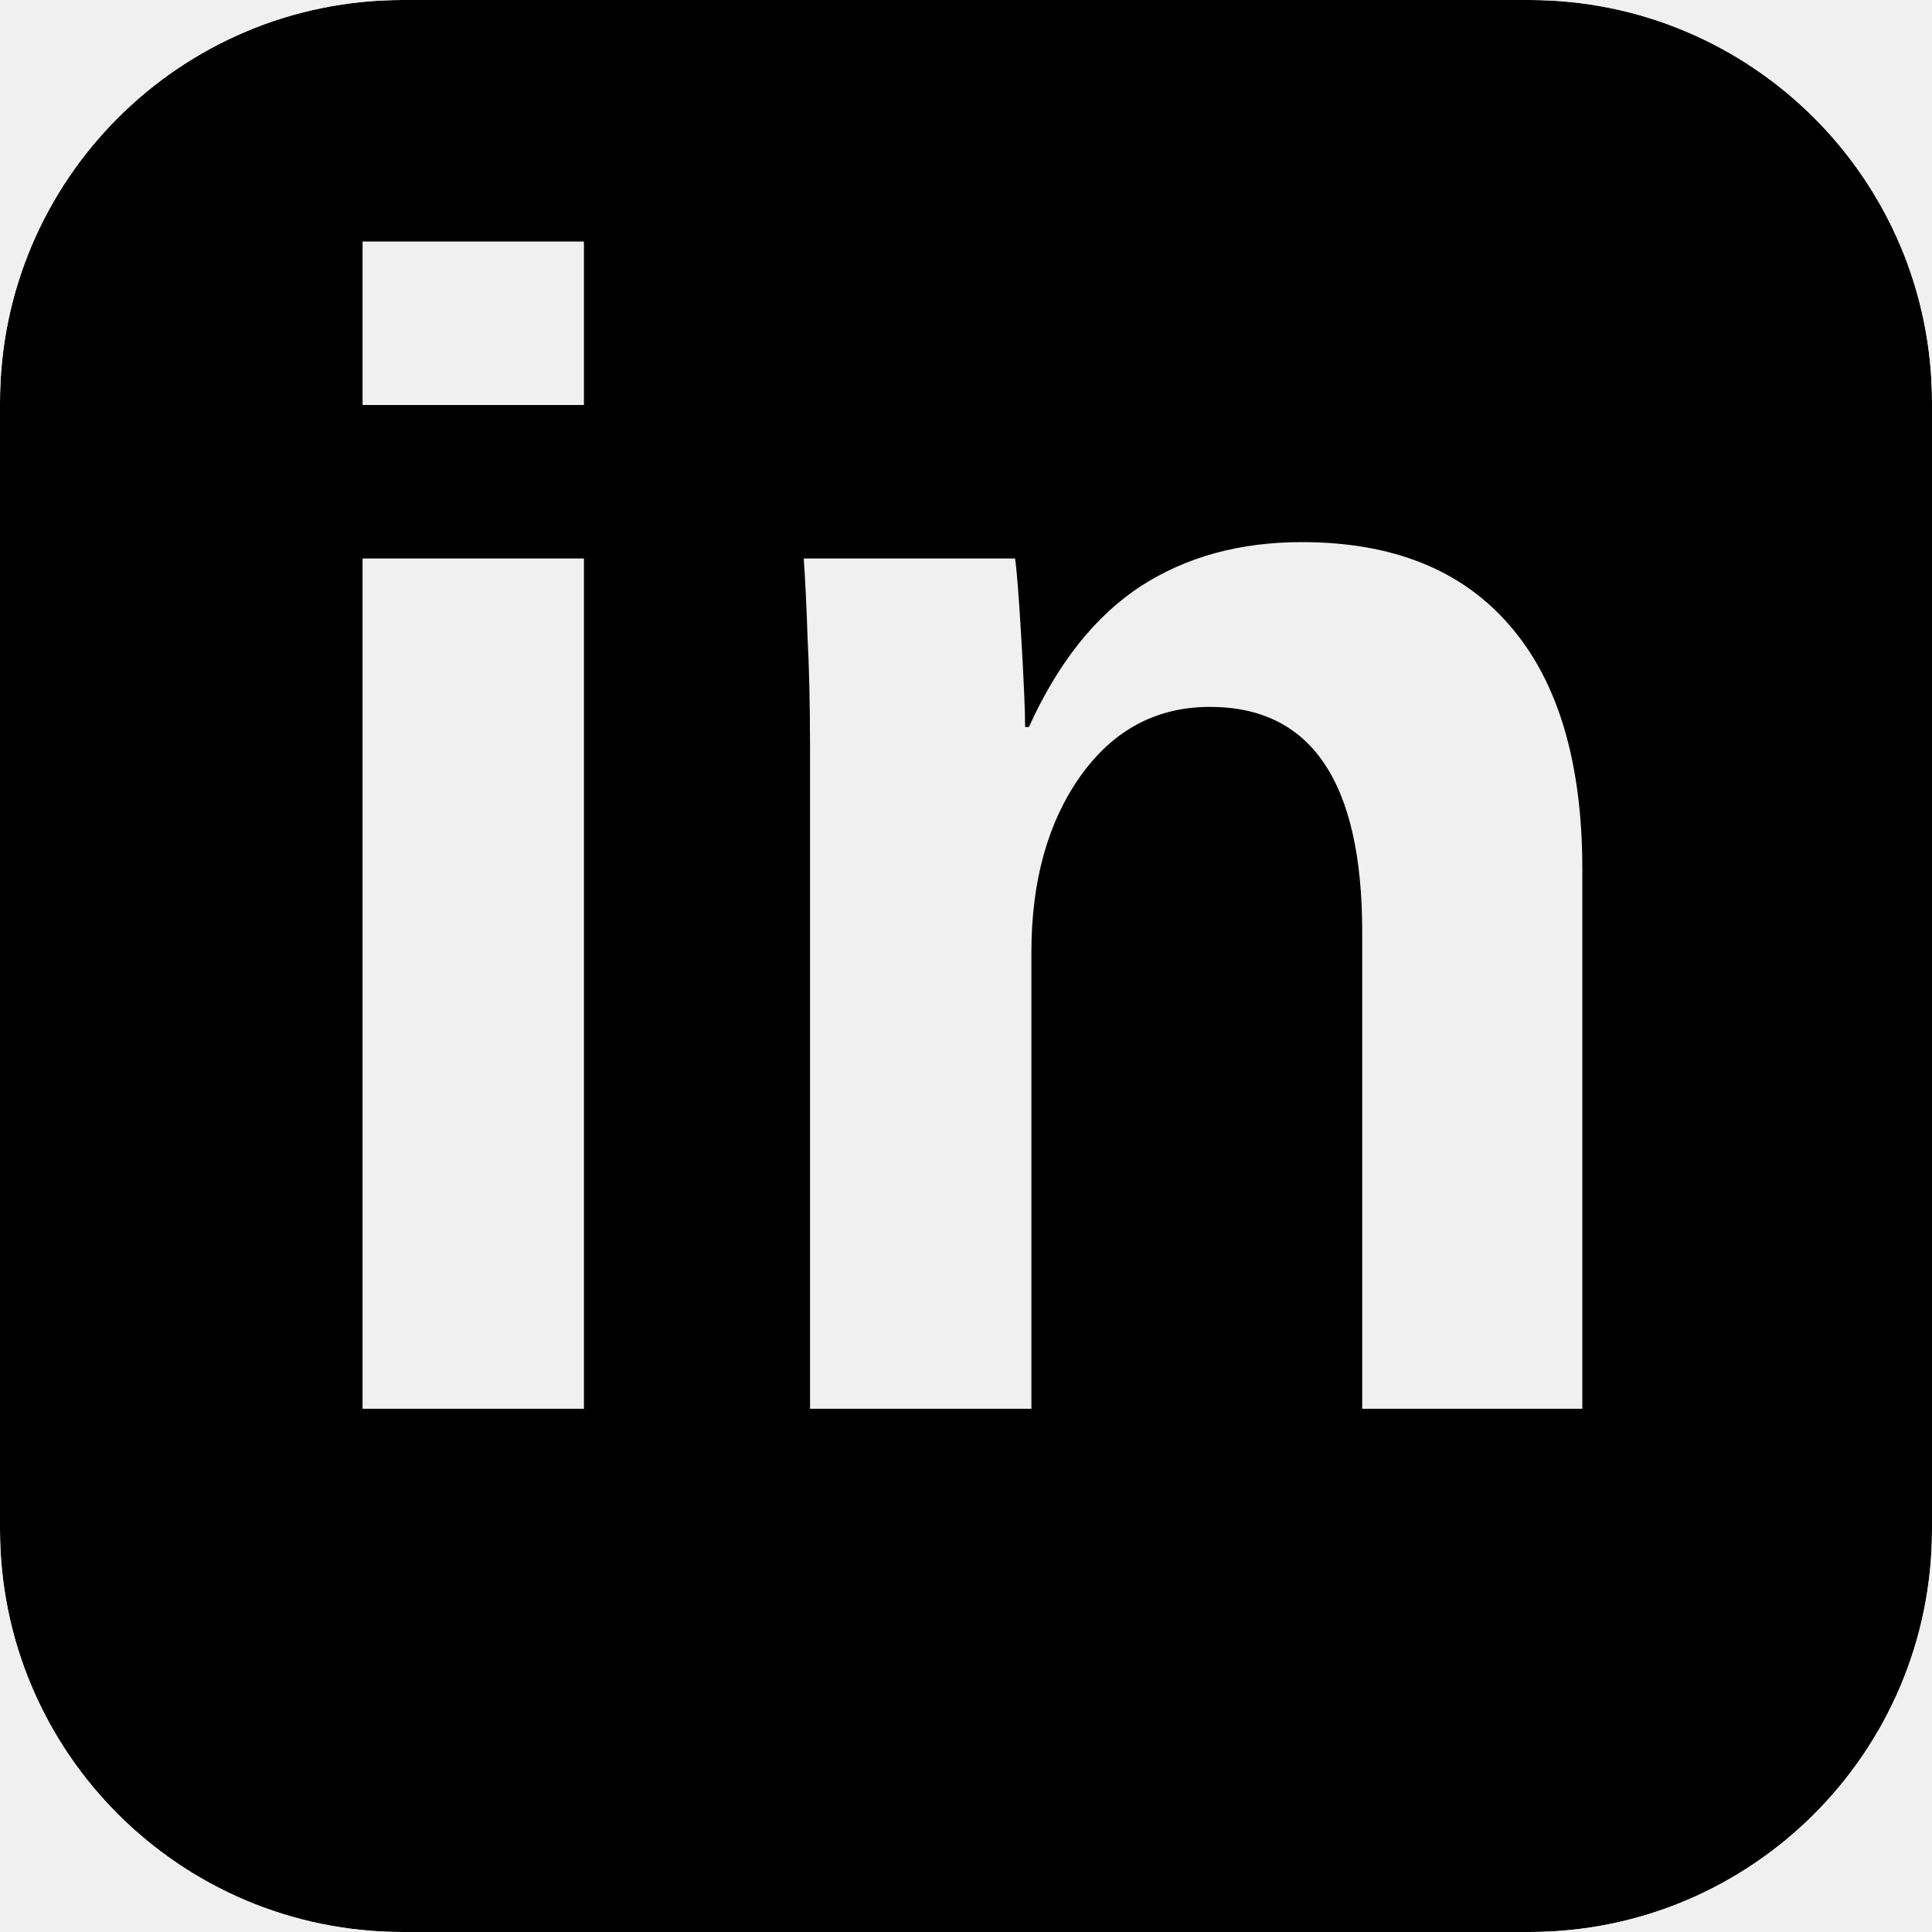
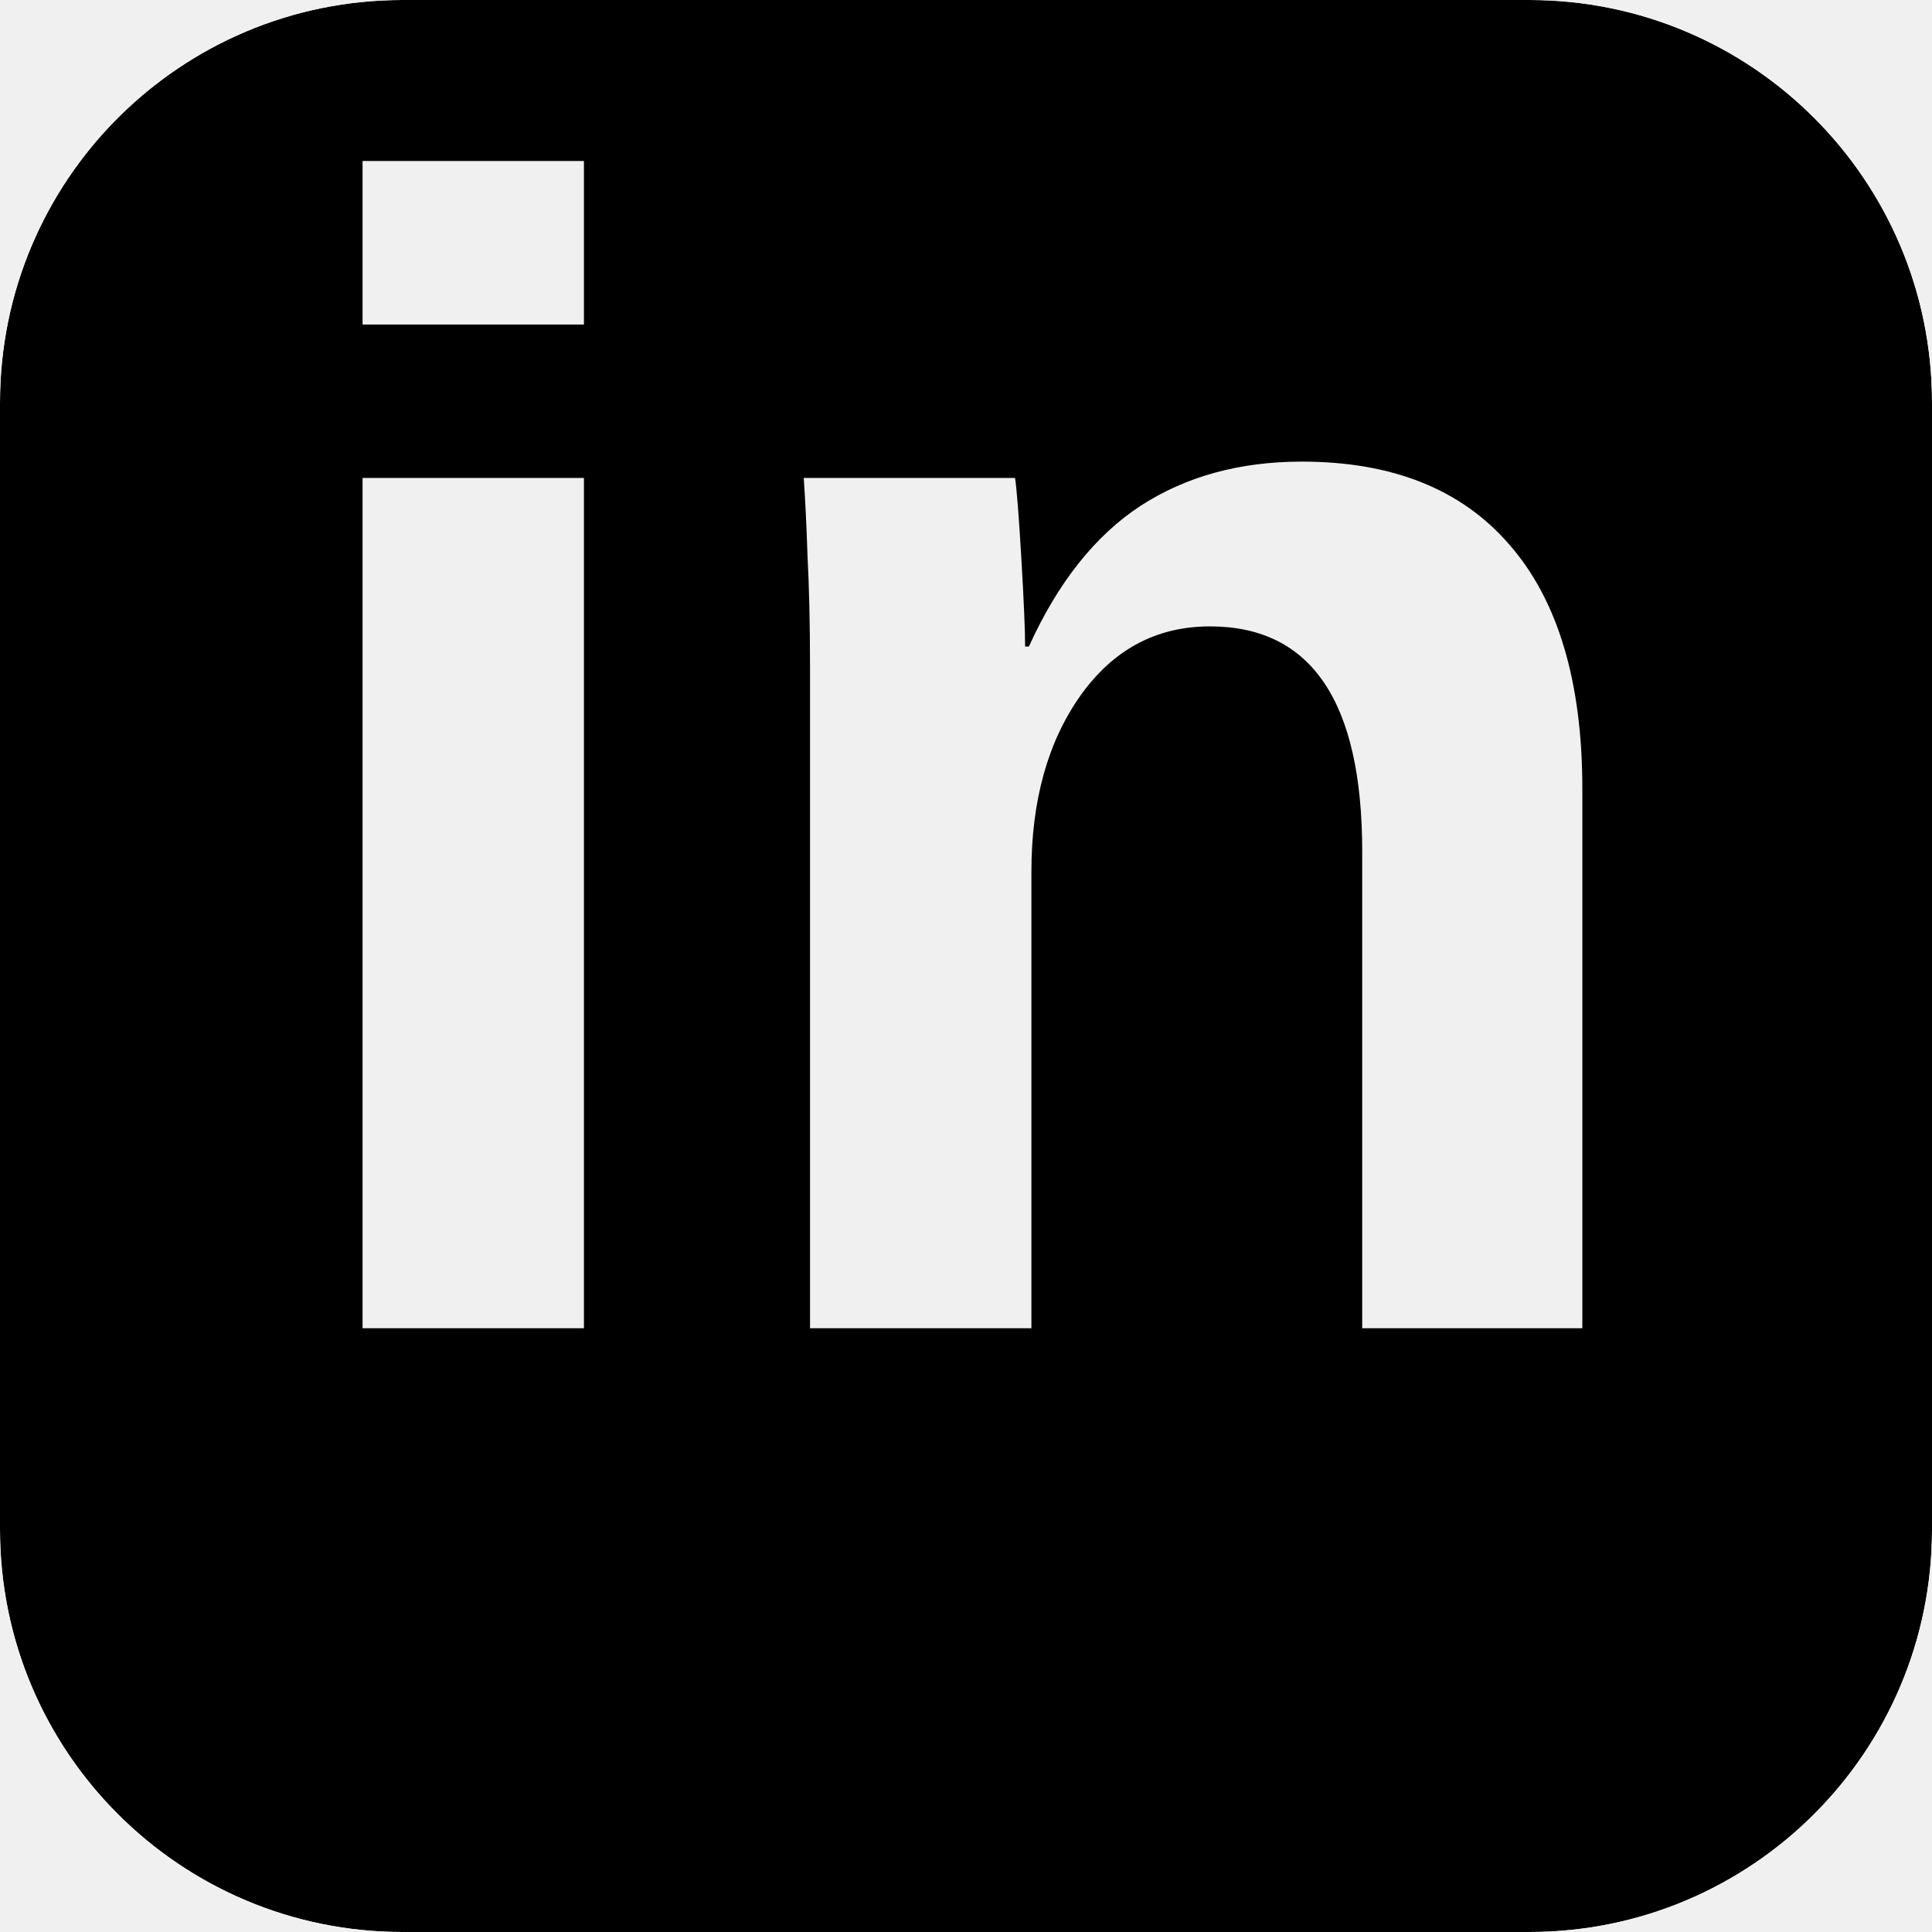
<svg xmlns="http://www.w3.org/2000/svg" viewBox="0 0 24 24" width="24" height="24">
  <defs>
    <mask id="li-knockout">
      <rect x="0" y="0" width="24" height="24" rx="5" fill="white" />
-       <text x="12" y="17.5" font-family="Arial, Helvetica, sans-serif" font-size="20" font-weight="bold" text-anchor="middle" fill="black">in</text>
+       <text x="12" y="16.5" font-family="Arial, Helvetica, sans-serif" font-size="20" font-weight="bold" text-anchor="middle" fill="black">in</text>
    </mask>
  </defs>
  <rect x="0" y="0" width="24" height="24" rx="5" fill="currentColor" mask="url(#li-knockout)" />
</svg>
